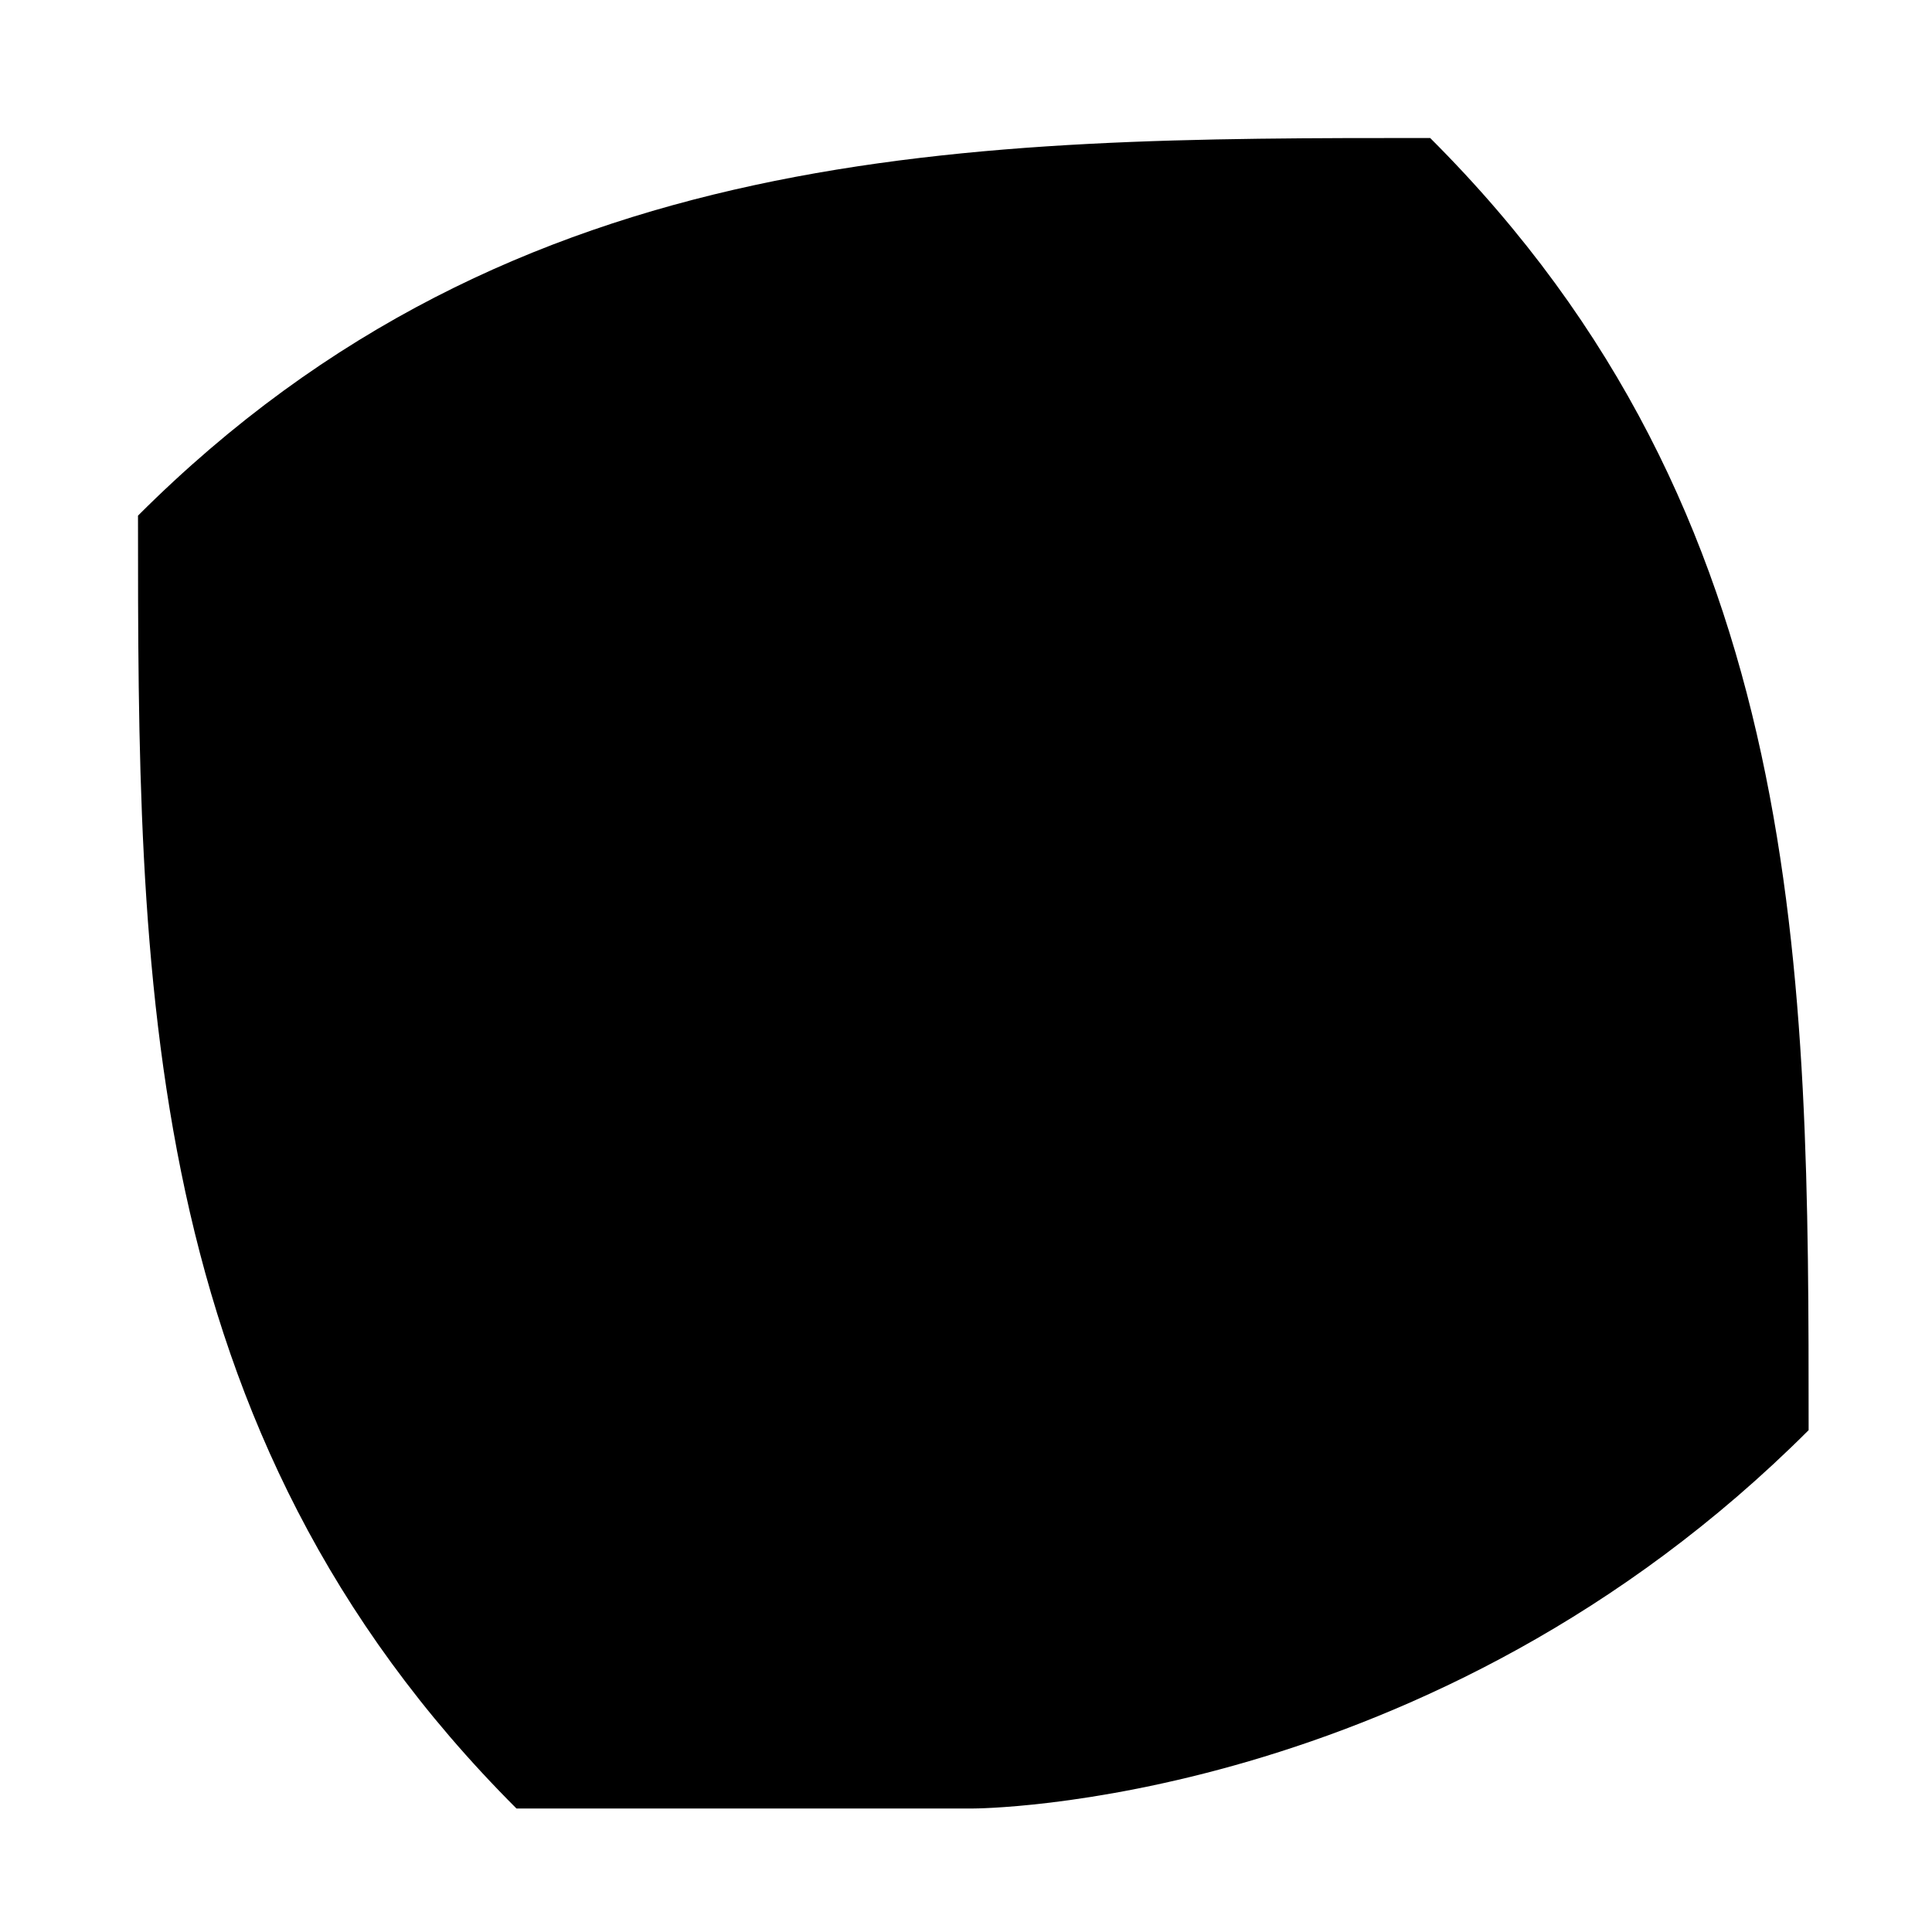
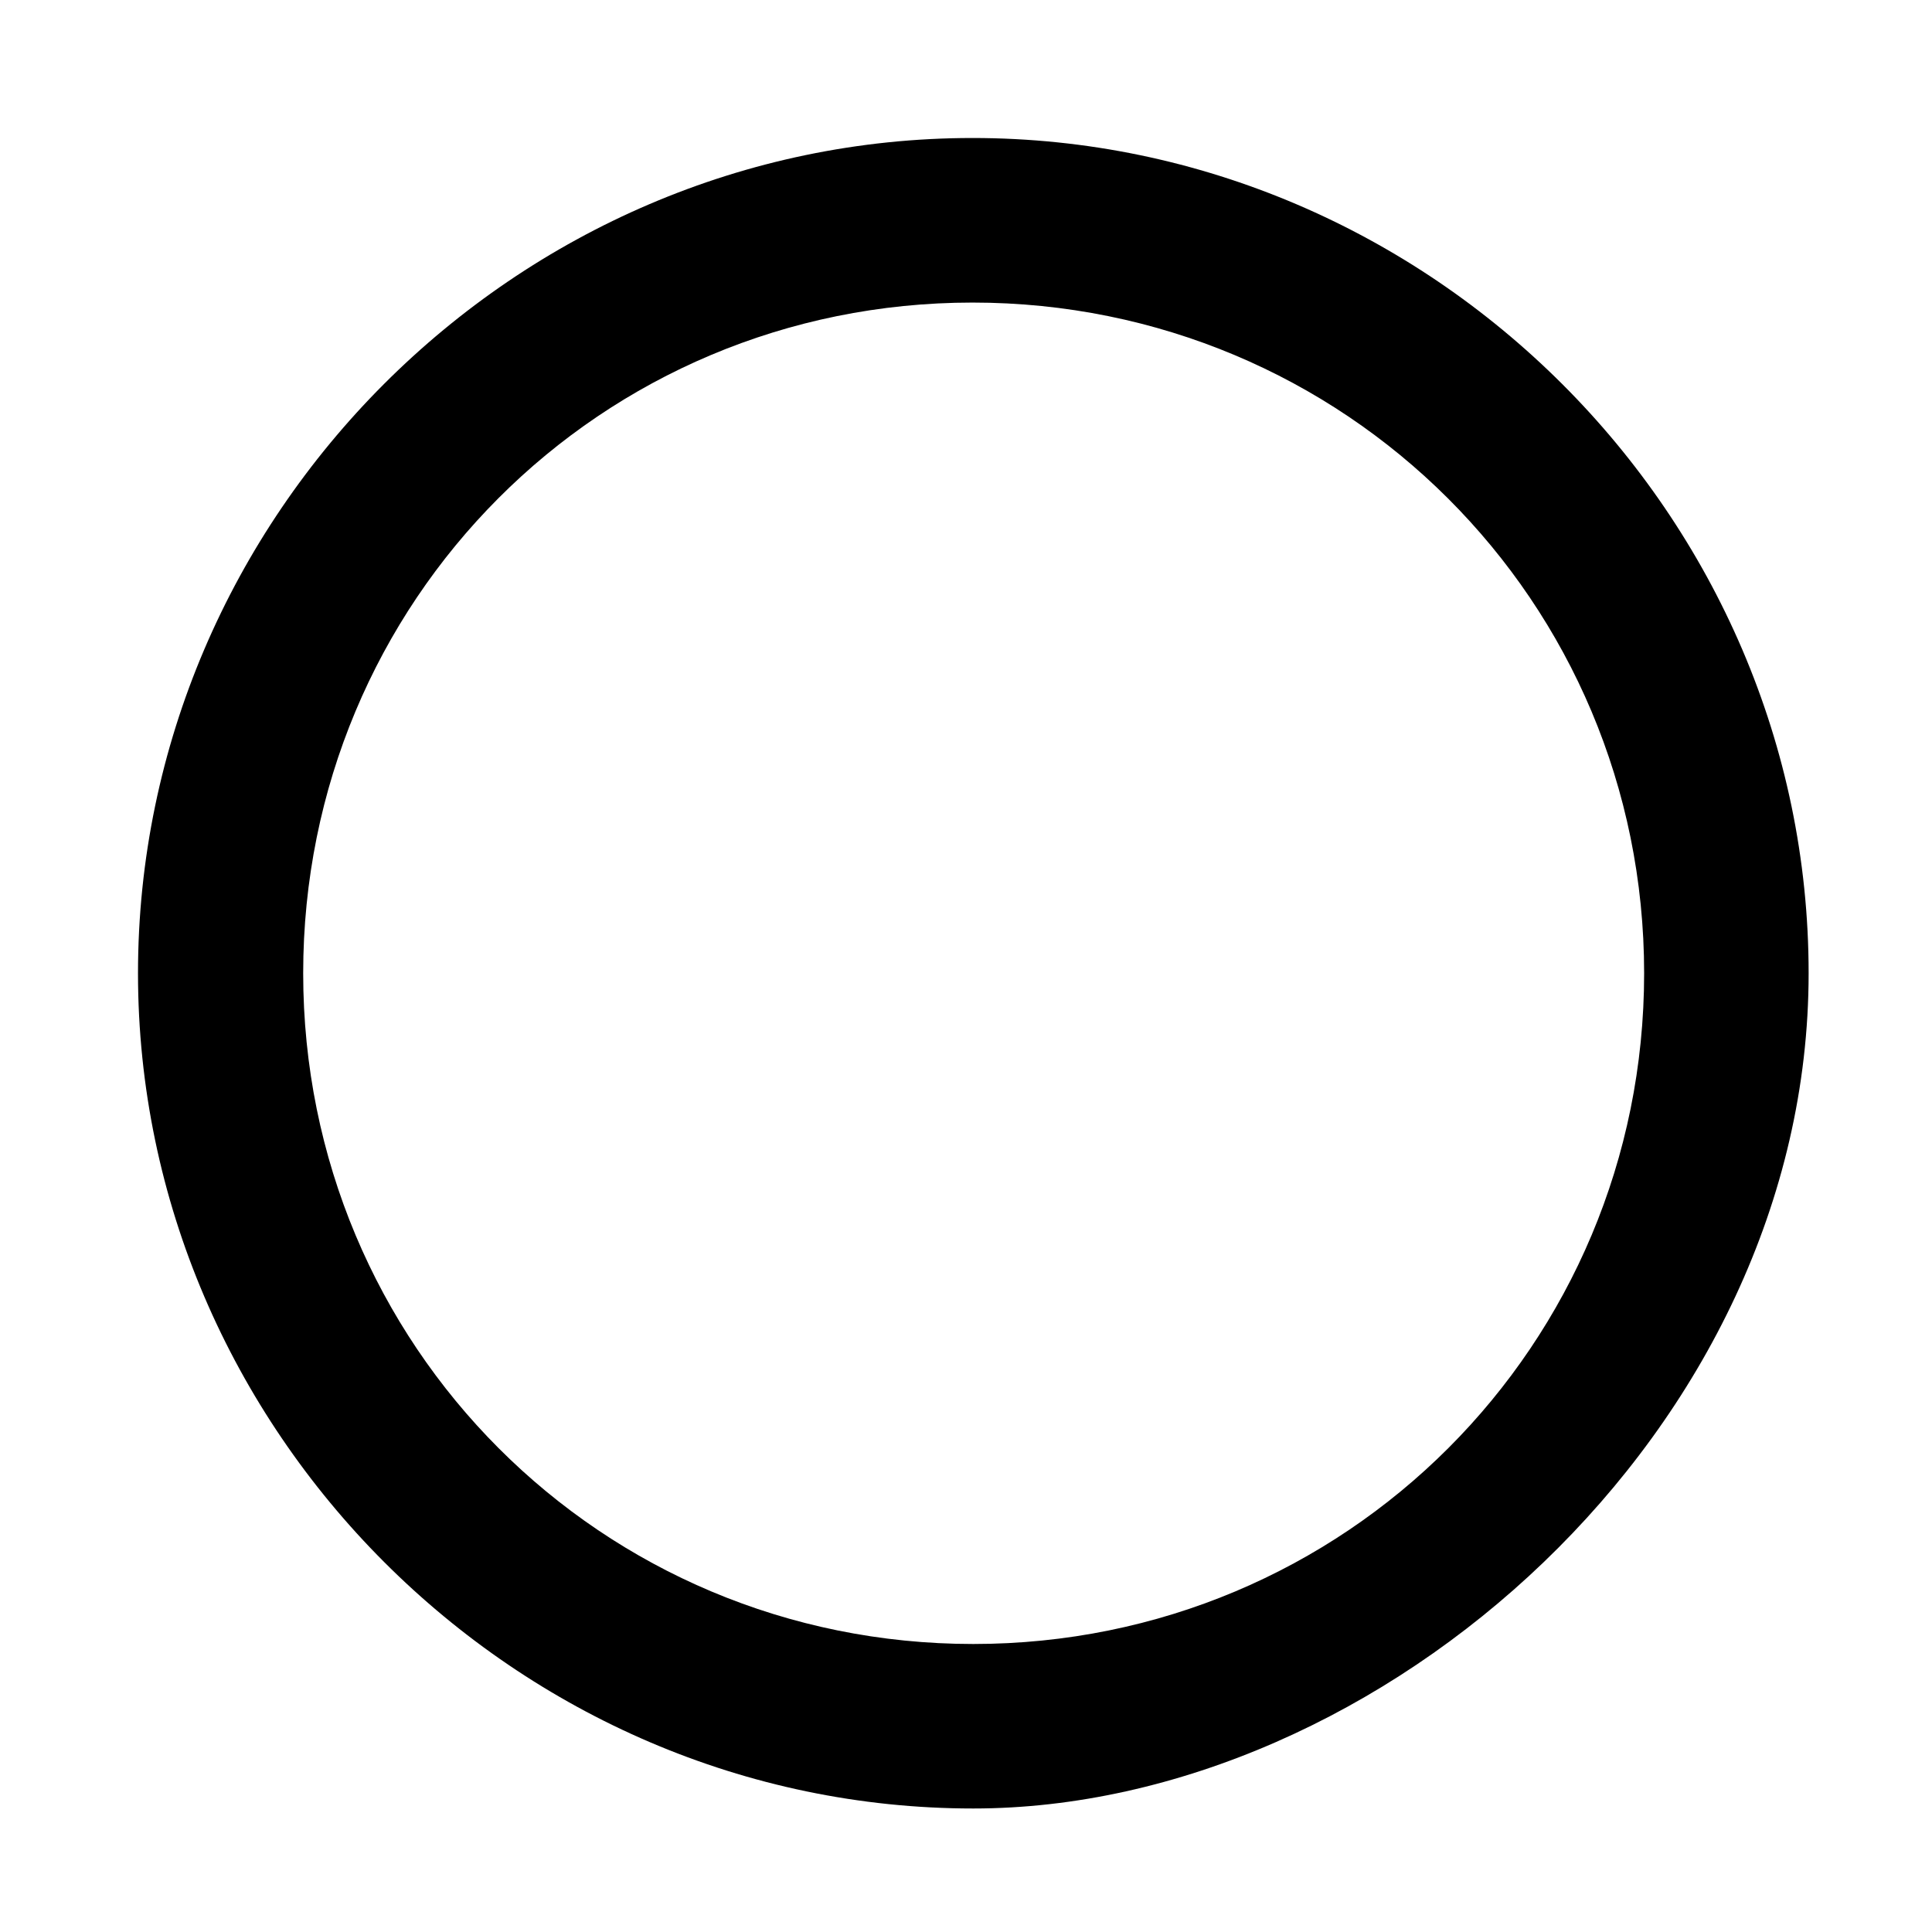
<svg xmlns="http://www.w3.org/2000/svg" width="28" height="28" viewBox="0 0 28 28" fill="none">
-   <path d="M14.105 26.21C14.105 26.21 20.727 26.21 26.212 20.727 26.212 14.105 26.212 7.473 20.727 2 14.095 2 7.475 2 2 7.473 2 14.105 2 20.727 7.485 26.21 14.105 26.21ZM14.105 23.826C8.711 23.826 4.394 19.499 4.394 14.105 4.394 8.711 8.701 4.385 14.095 4.385 19.489 4.385 23.828 8.711 23.828 14.105 23.828 19.499 19.499 23.826 14.105 23.826Z" fill="currentColor" />
+   <path d="M14.105 26.21C20.007 26.21 26.212 20.727 26.212 14.105C26.212 7.473 20.727 2 14.095 2C7.475 2 2 7.473 2 14.105C2 20.727 7.485 26.21 14.105 26.21ZM14.105 23.826C8.711 23.826 4.394 19.499 4.394 14.105C4.394 8.711 8.701 4.385 14.095 4.385C19.489 4.385 23.828 8.711 23.828 14.105C23.828 19.499 19.499 23.826 14.105 23.826Z" fill="currentColor" />
</svg>
